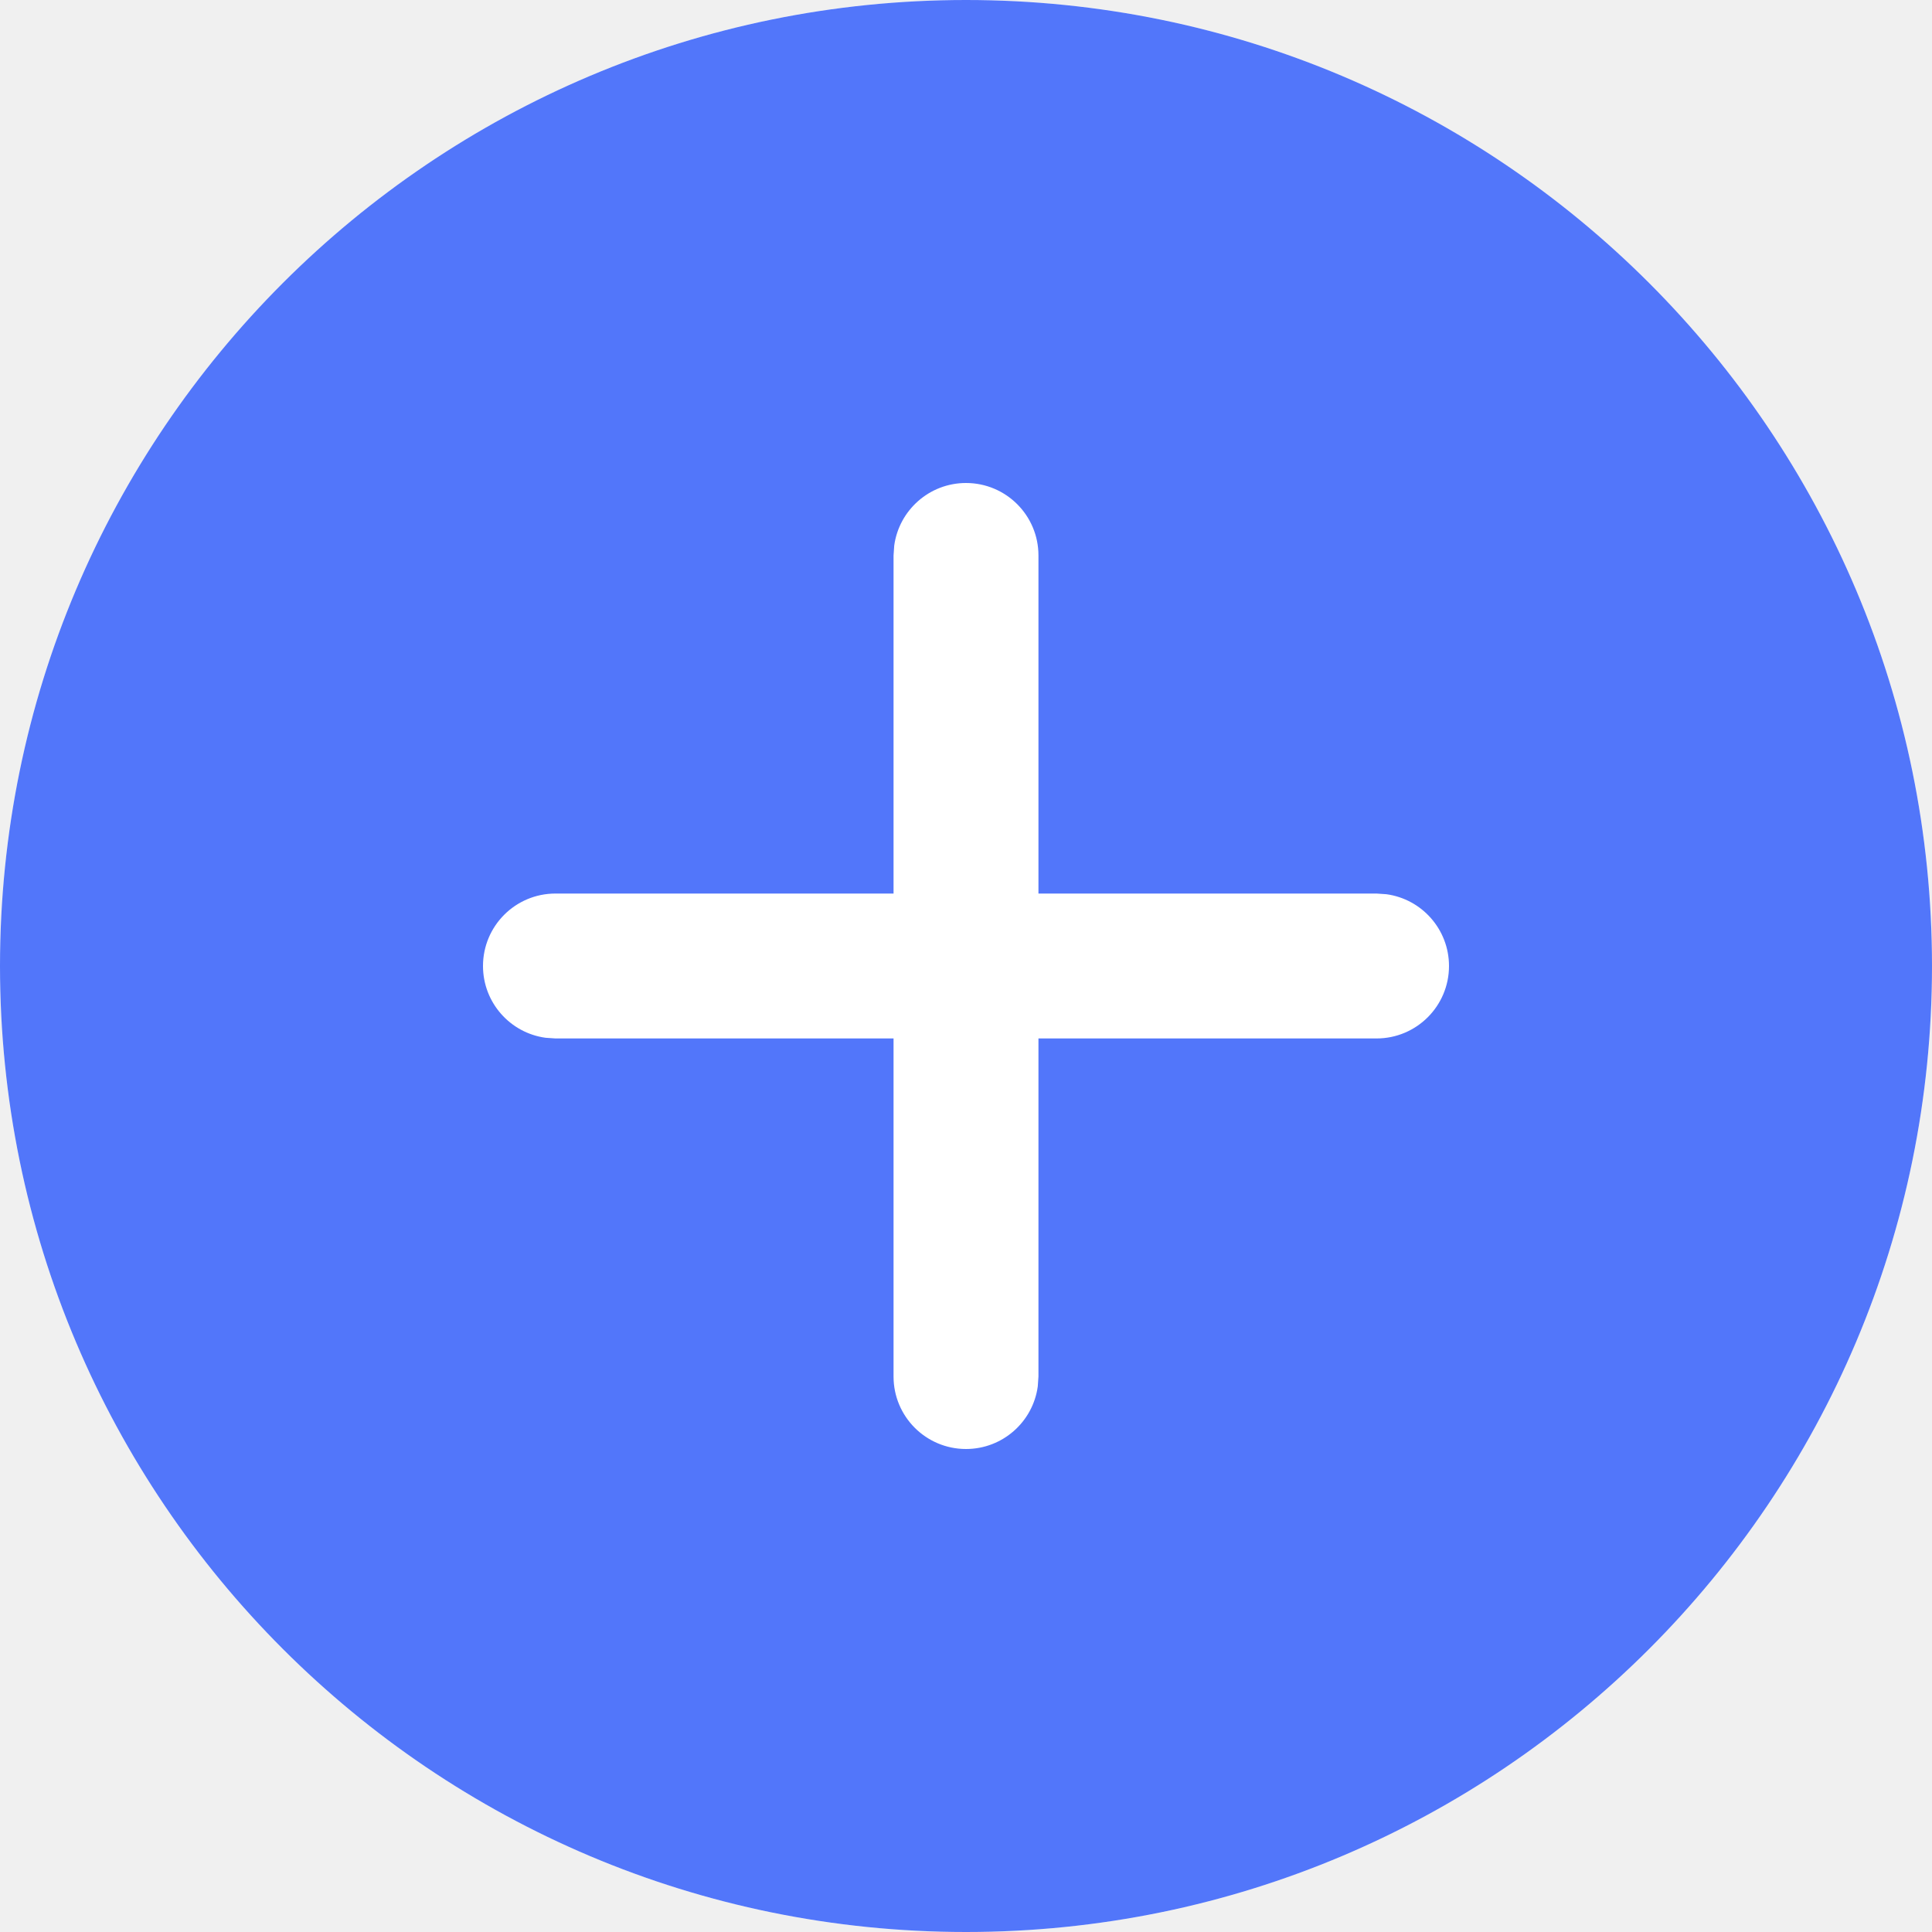
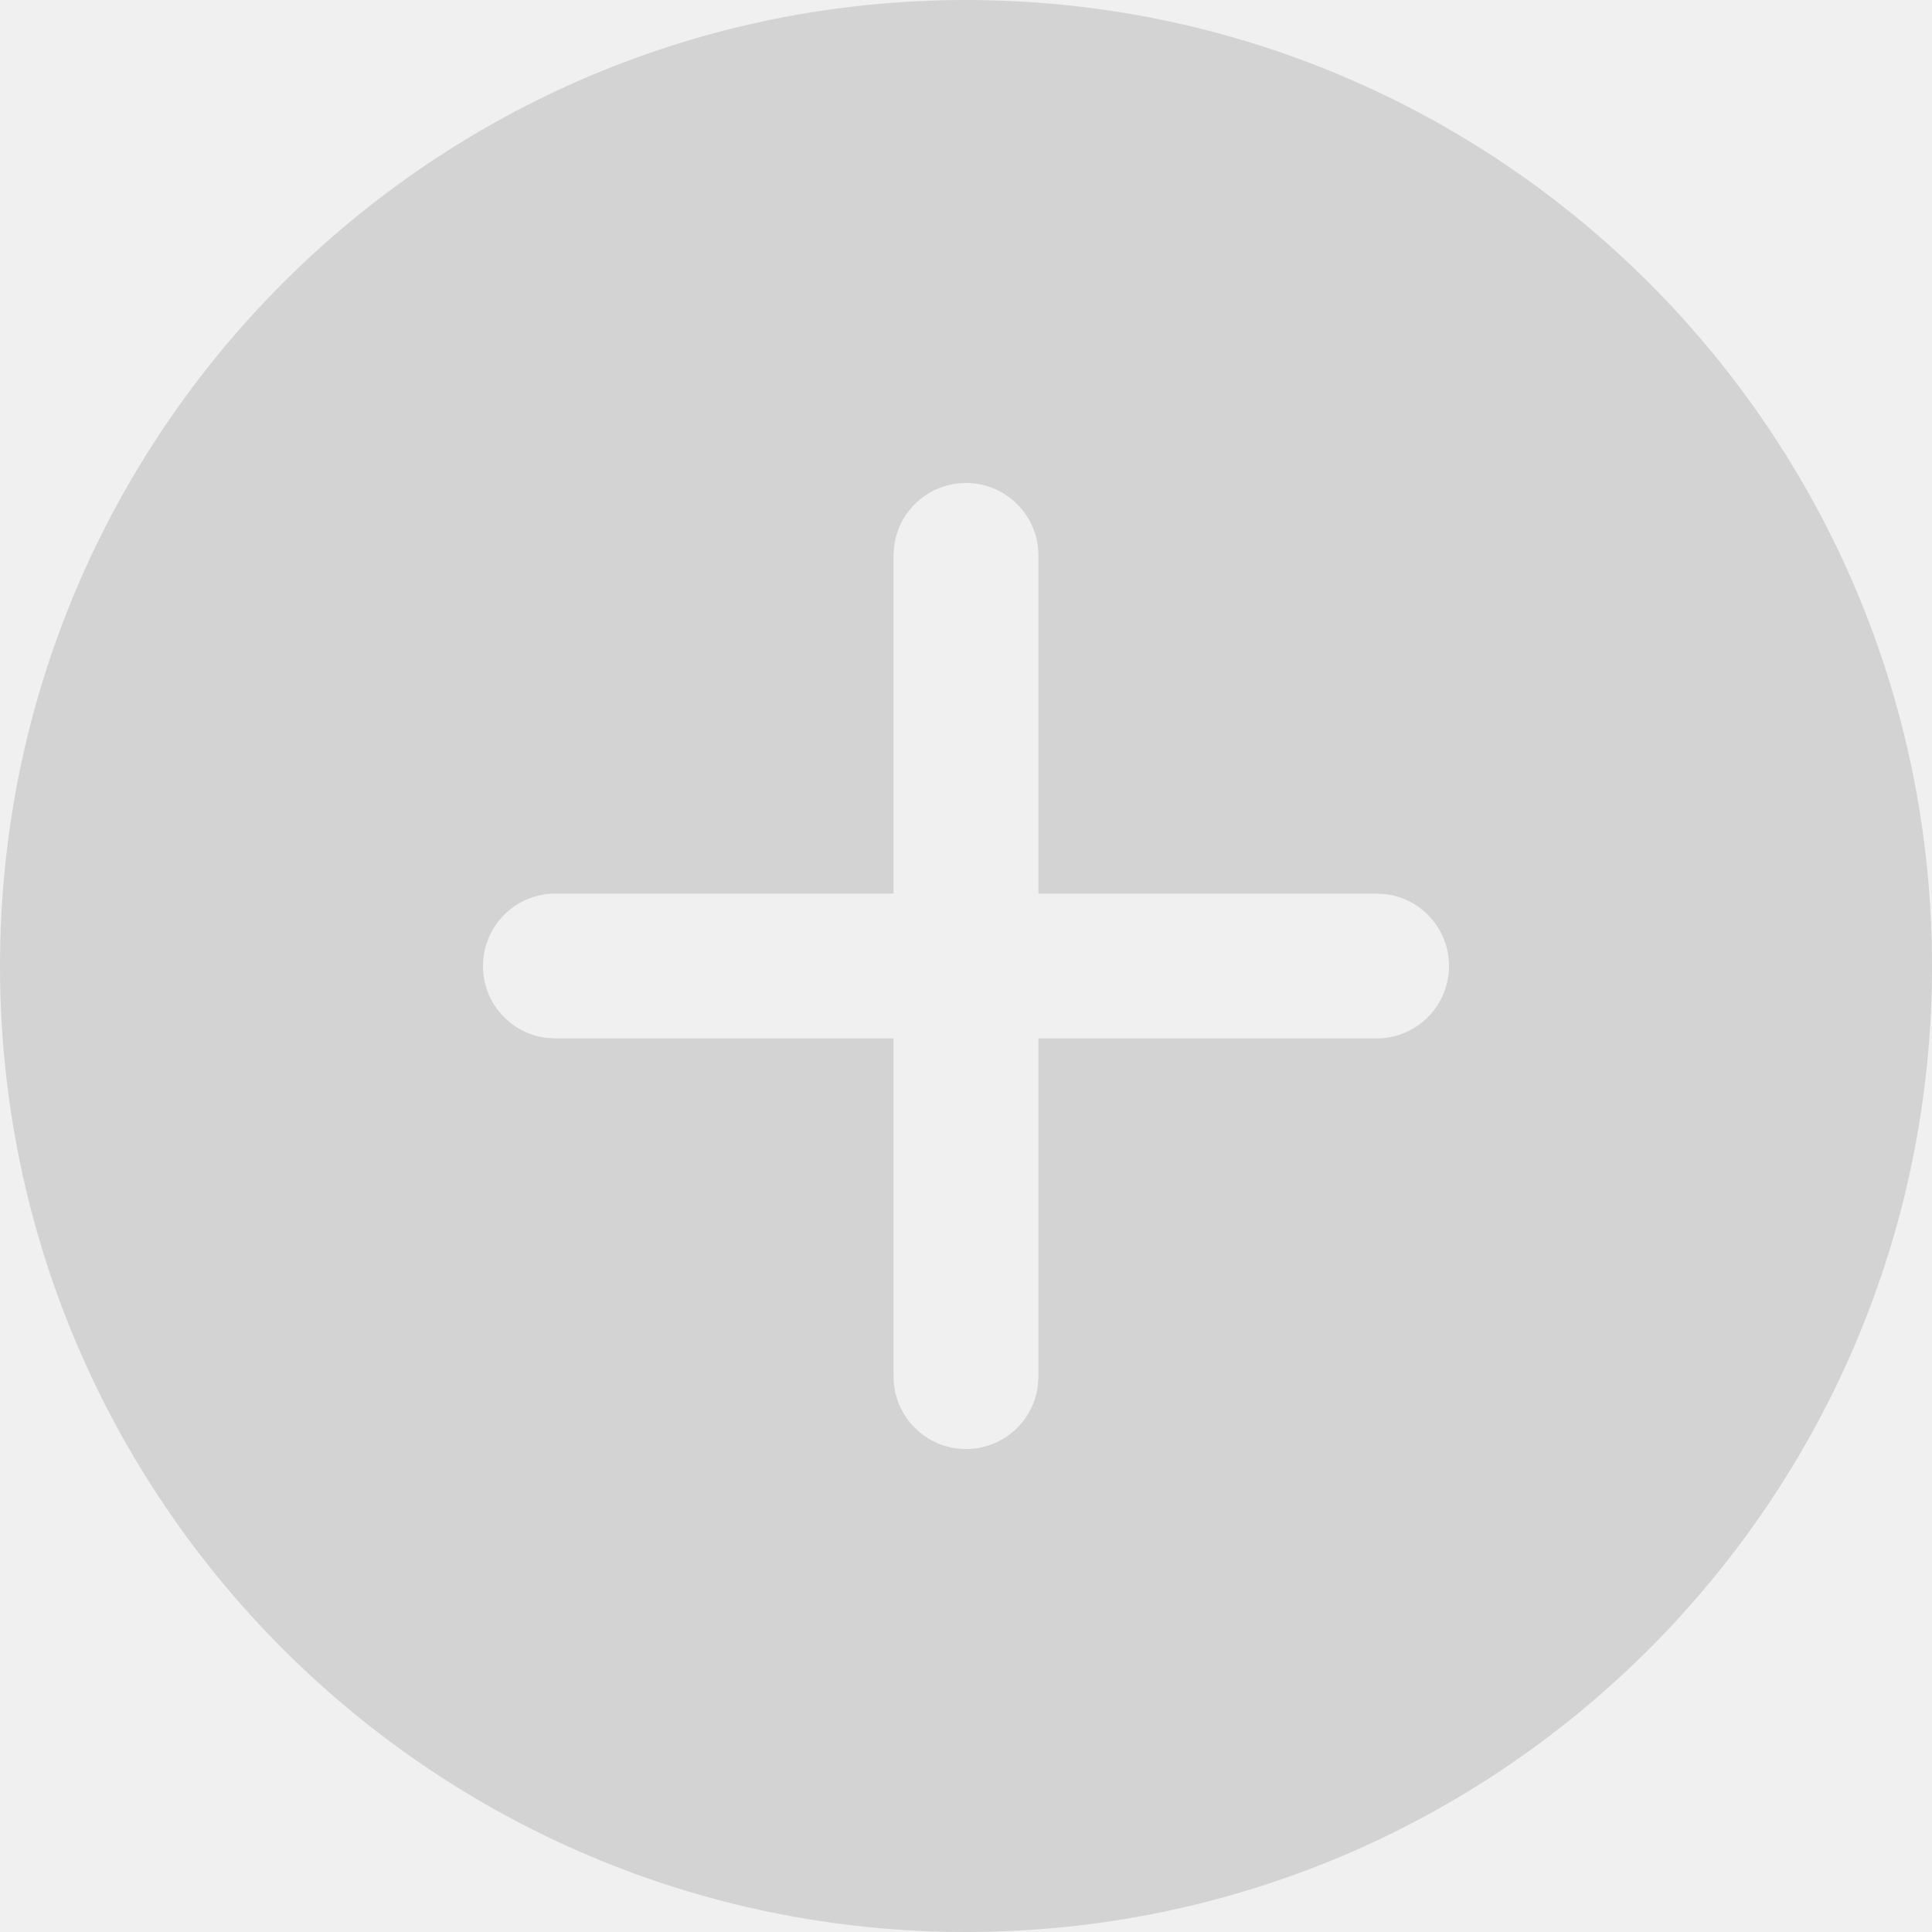
- <svg xmlns="http://www.w3.org/2000/svg" width="46" height="46" viewBox="0 0 46 46" fill="none">
-   <circle cx="23" cy="23" r="23" fill="white" />
-   <path d="M23 0C35.702 0 46 10.297 46 23C46 35.702 35.702 46 23 46C10.297 46 0 35.702 0 23C0 10.297 10.297 0 23 0ZM23 11.5C22.127 11.5 21.405 12.149 21.291 12.991L21.275 13.225V21.275H13.225C12.272 21.275 11.5 22.047 11.5 23C11.5 23.873 12.149 24.595 12.991 24.709L13.225 24.725H21.275V32.775C21.275 33.728 22.047 34.5 23 34.5C23.873 34.5 24.595 33.851 24.709 33.009L24.725 32.775V24.725H32.775C33.728 24.725 34.5 23.953 34.5 23C34.5 22.127 33.851 21.405 33.009 21.291L32.775 21.275H24.725V13.225C24.725 12.272 23.953 11.5 23 11.5Z" fill="#5276FA" />
+ <svg xmlns="http://www.w3.org/2000/svg" width="20" height="20" viewBox="0 0 20 20" fill="none">
+   <path d="M10 0C15.523 0 20 4.477 20 10C20 15.523 15.523 20 10 20C4.477 20 0 15.523 0 10C0 4.477 4.477 0 10 0ZM10 5C9.62 5 9.306 5.282 9.257 5.648L9.25 5.75V9.25H5.75C5.336 9.25 5 9.586 5 10C5 10.38 5.282 10.694 5.648 10.743L5.75 10.75H9.25V14.25C9.25 14.664 9.586 15 10 15C10.38 15 10.694 14.718 10.743 14.352L10.75 14.25V10.75H14.25C14.664 10.75 15 10.414 15 10C15 9.62 14.718 9.306 14.352 9.257L14.25 9.25H10.75V5.75C10.75 5.336 10.414 5 10 5Z" fill="#D3D3D3" />
</svg>
